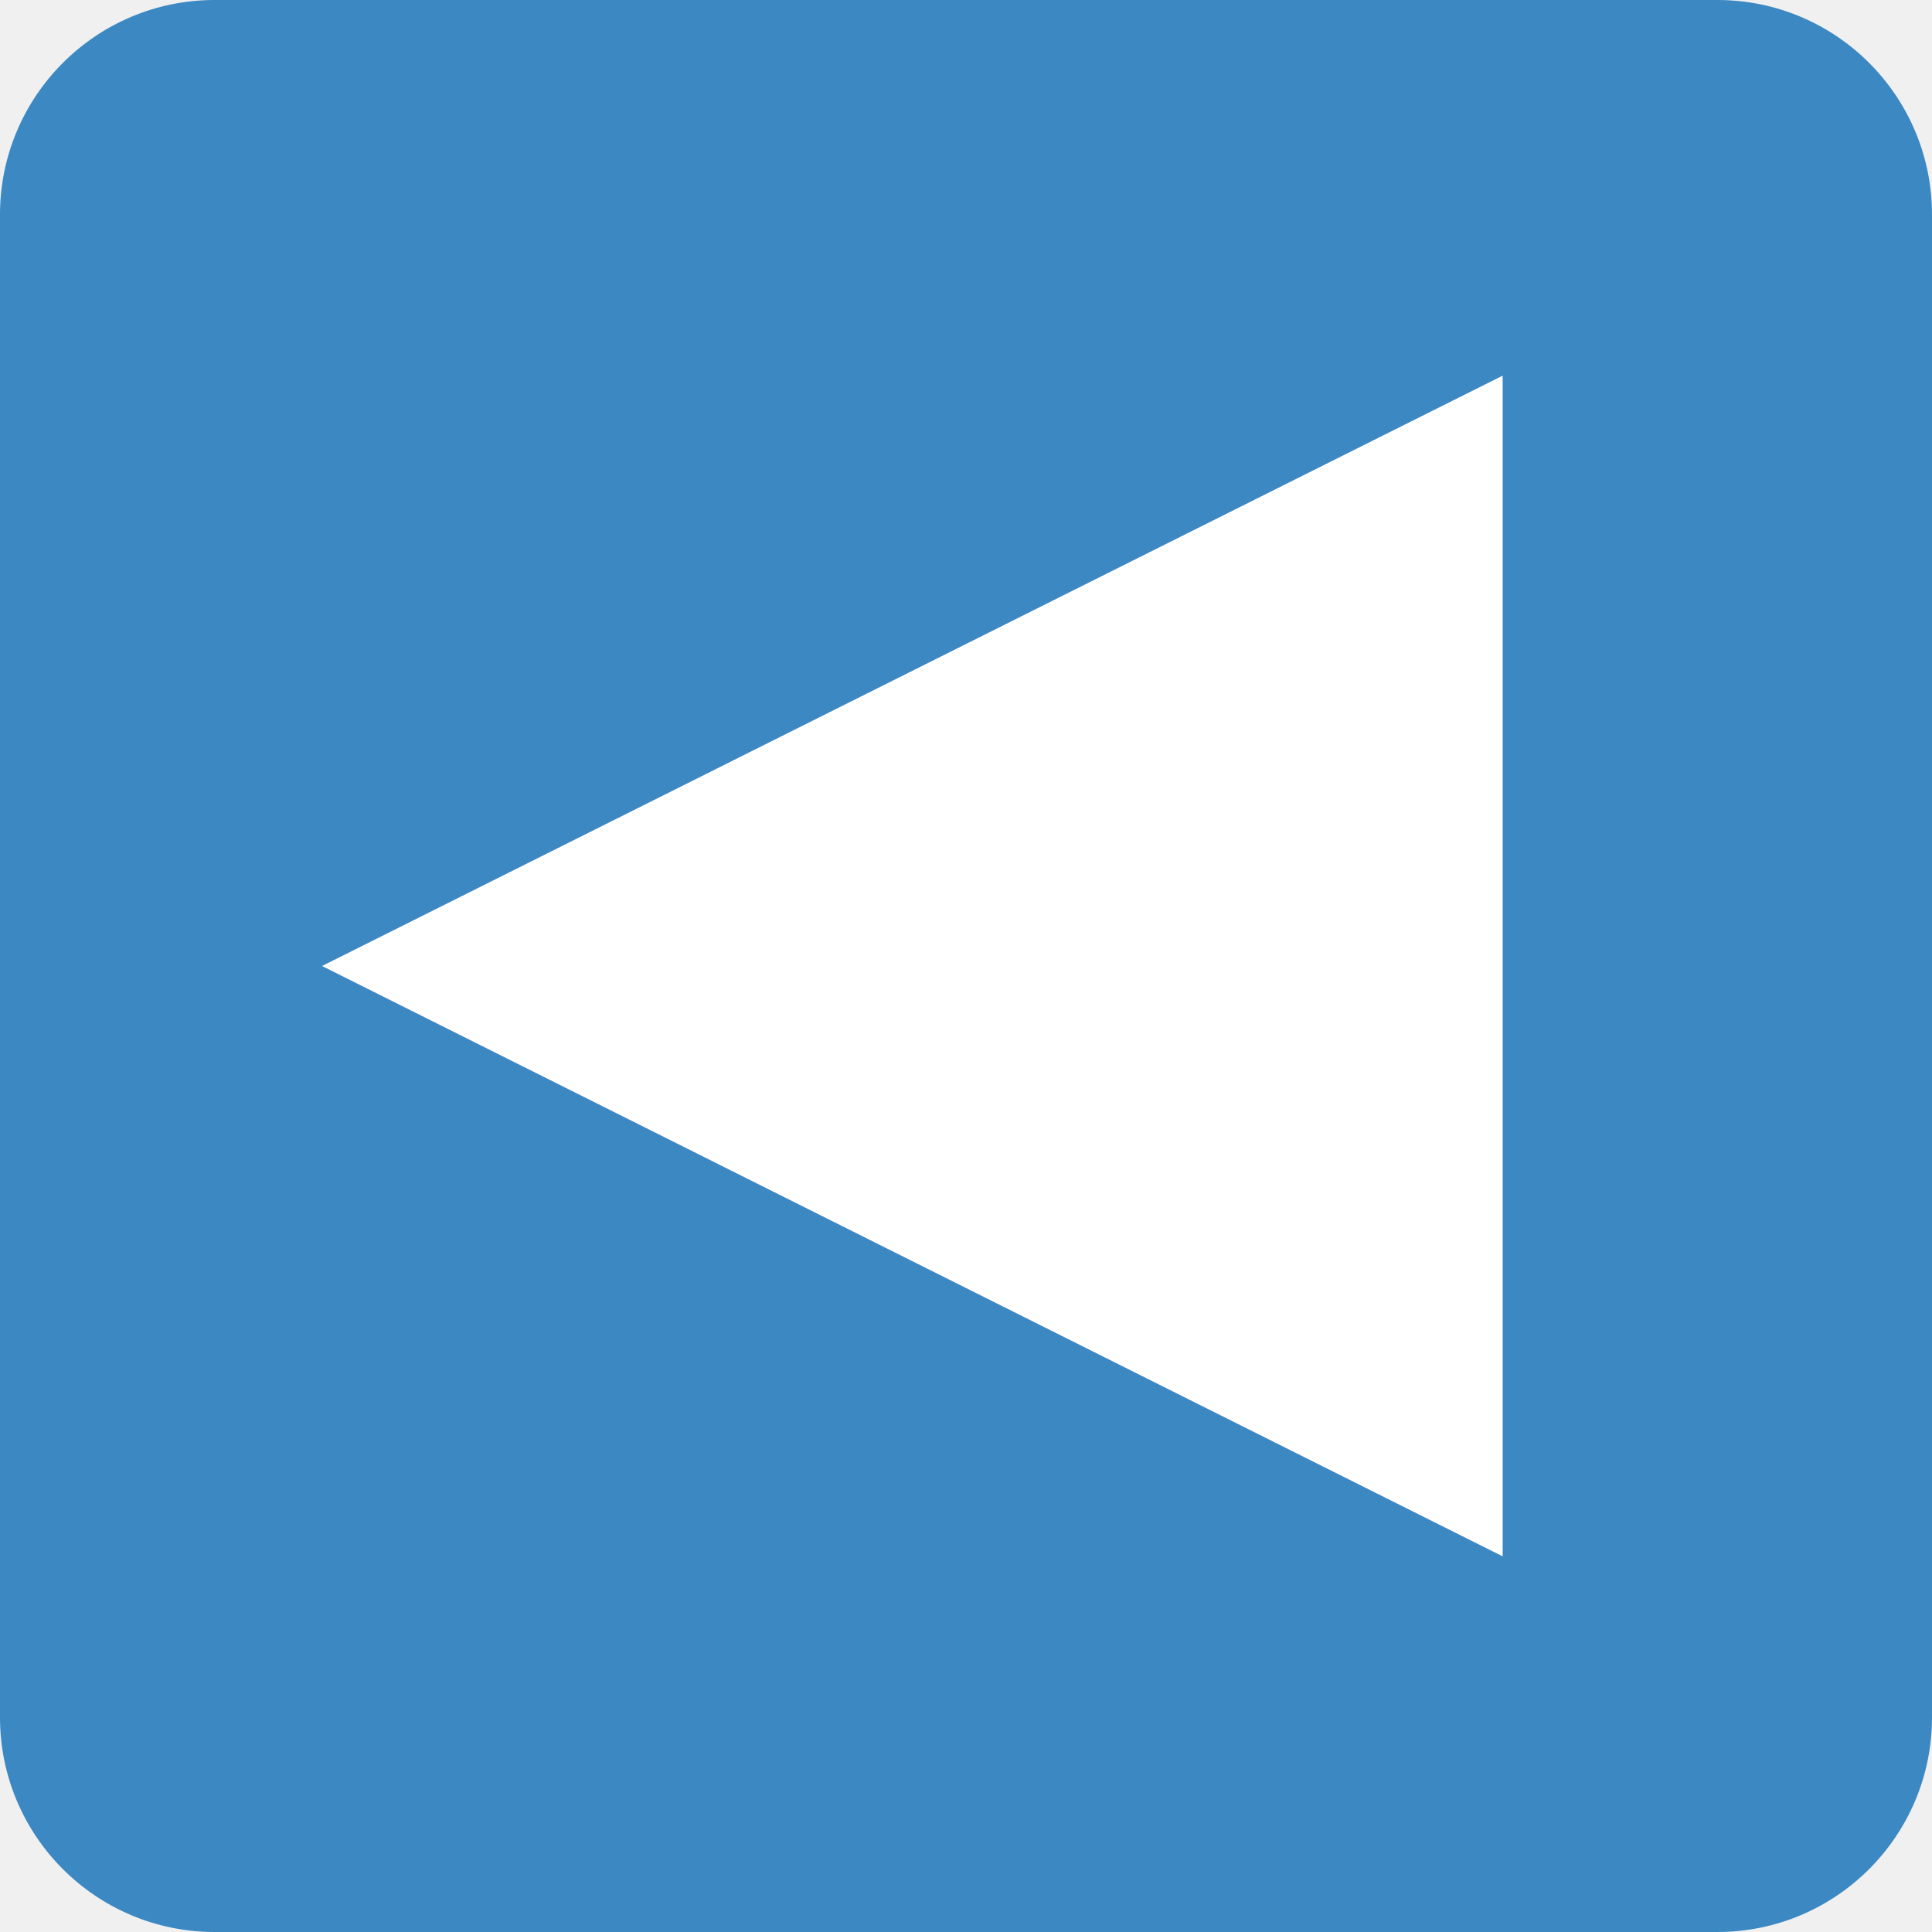
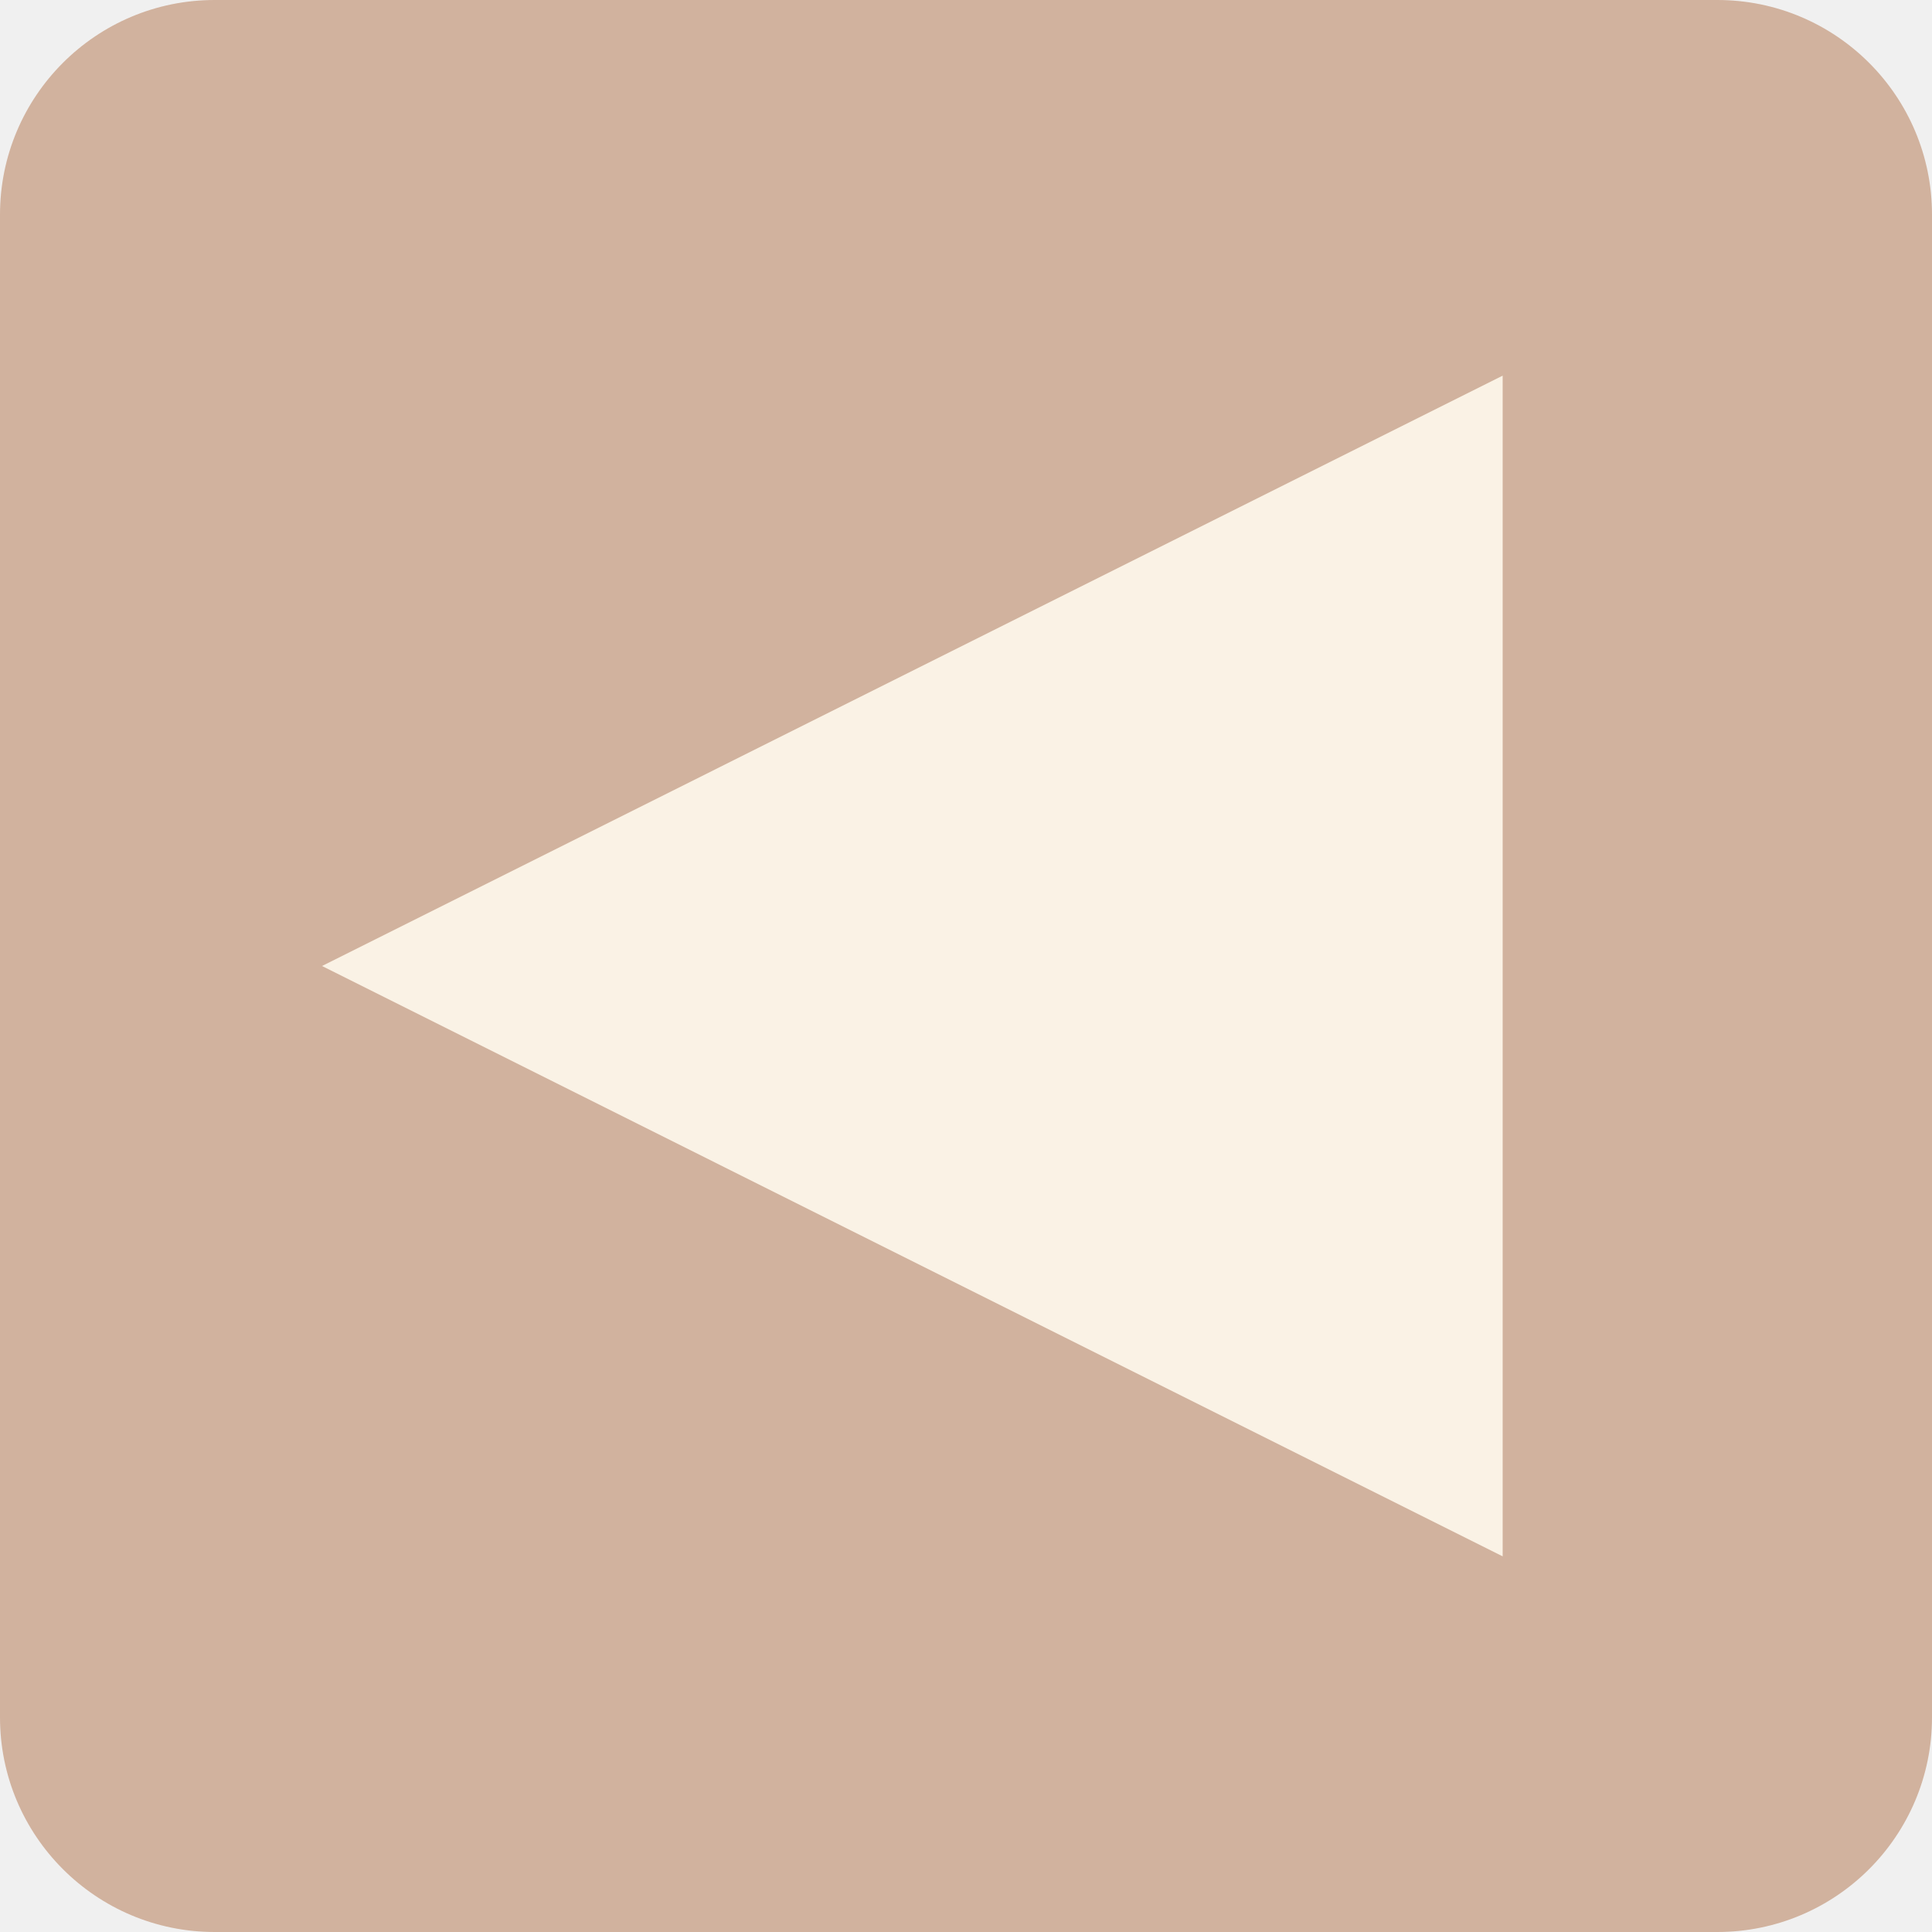
<svg xmlns="http://www.w3.org/2000/svg" viewBox="0 0 36 36">
-   <path fill="#3B88C3" d="M0 32c0 2.209 1.791 4 4 4h28c2.209 0 4-1.791 4-4V4c0-2.209-1.791-4-4-4H4C1.791 0 0 1.791 0 4v28z" />
-   <path fill="#FFF" d="M28 7L6 18l22 11z" />
+   <path fill="#d1b29e" d="M0 32c0 2.209 1.791 4 4 4h28c2.209 0 4-1.791 4-4V4c0-2.209-1.791-4-4-4H4C1.791 0 0 1.791 0 4v28z" />
+   <path fill="#faf2e5" d="M28 7L6 18l22 11z" />
</svg>
